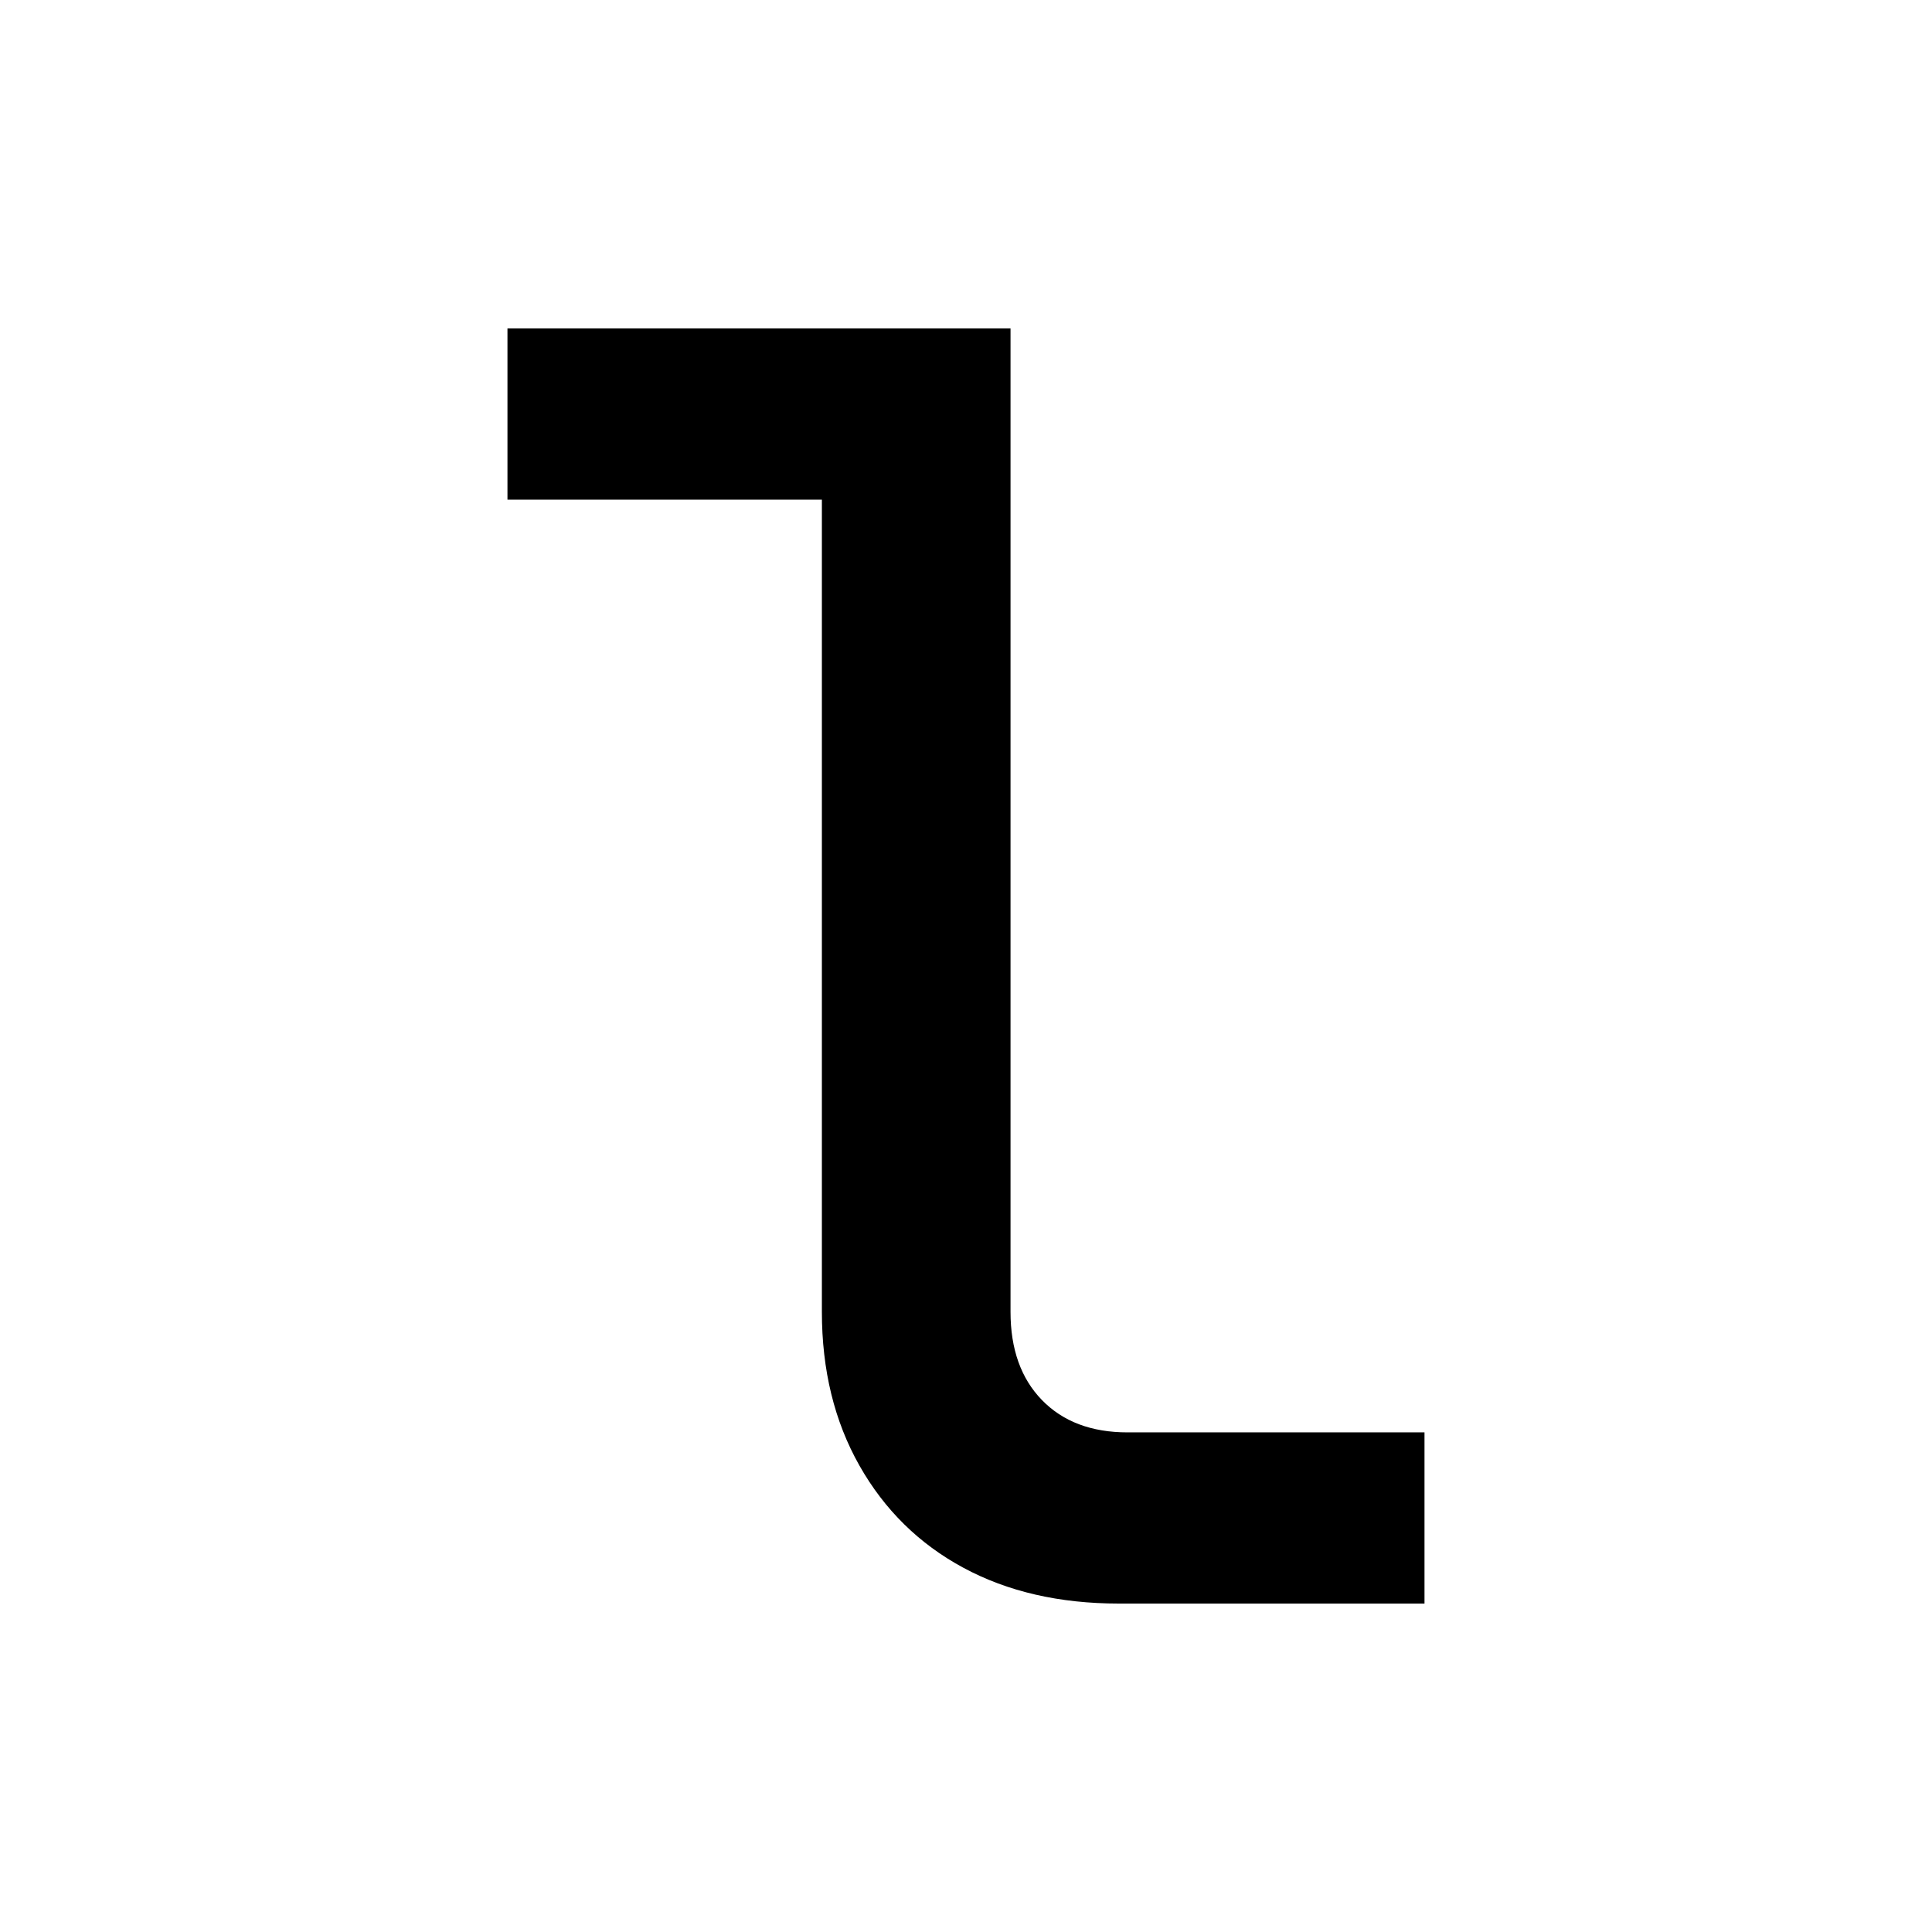
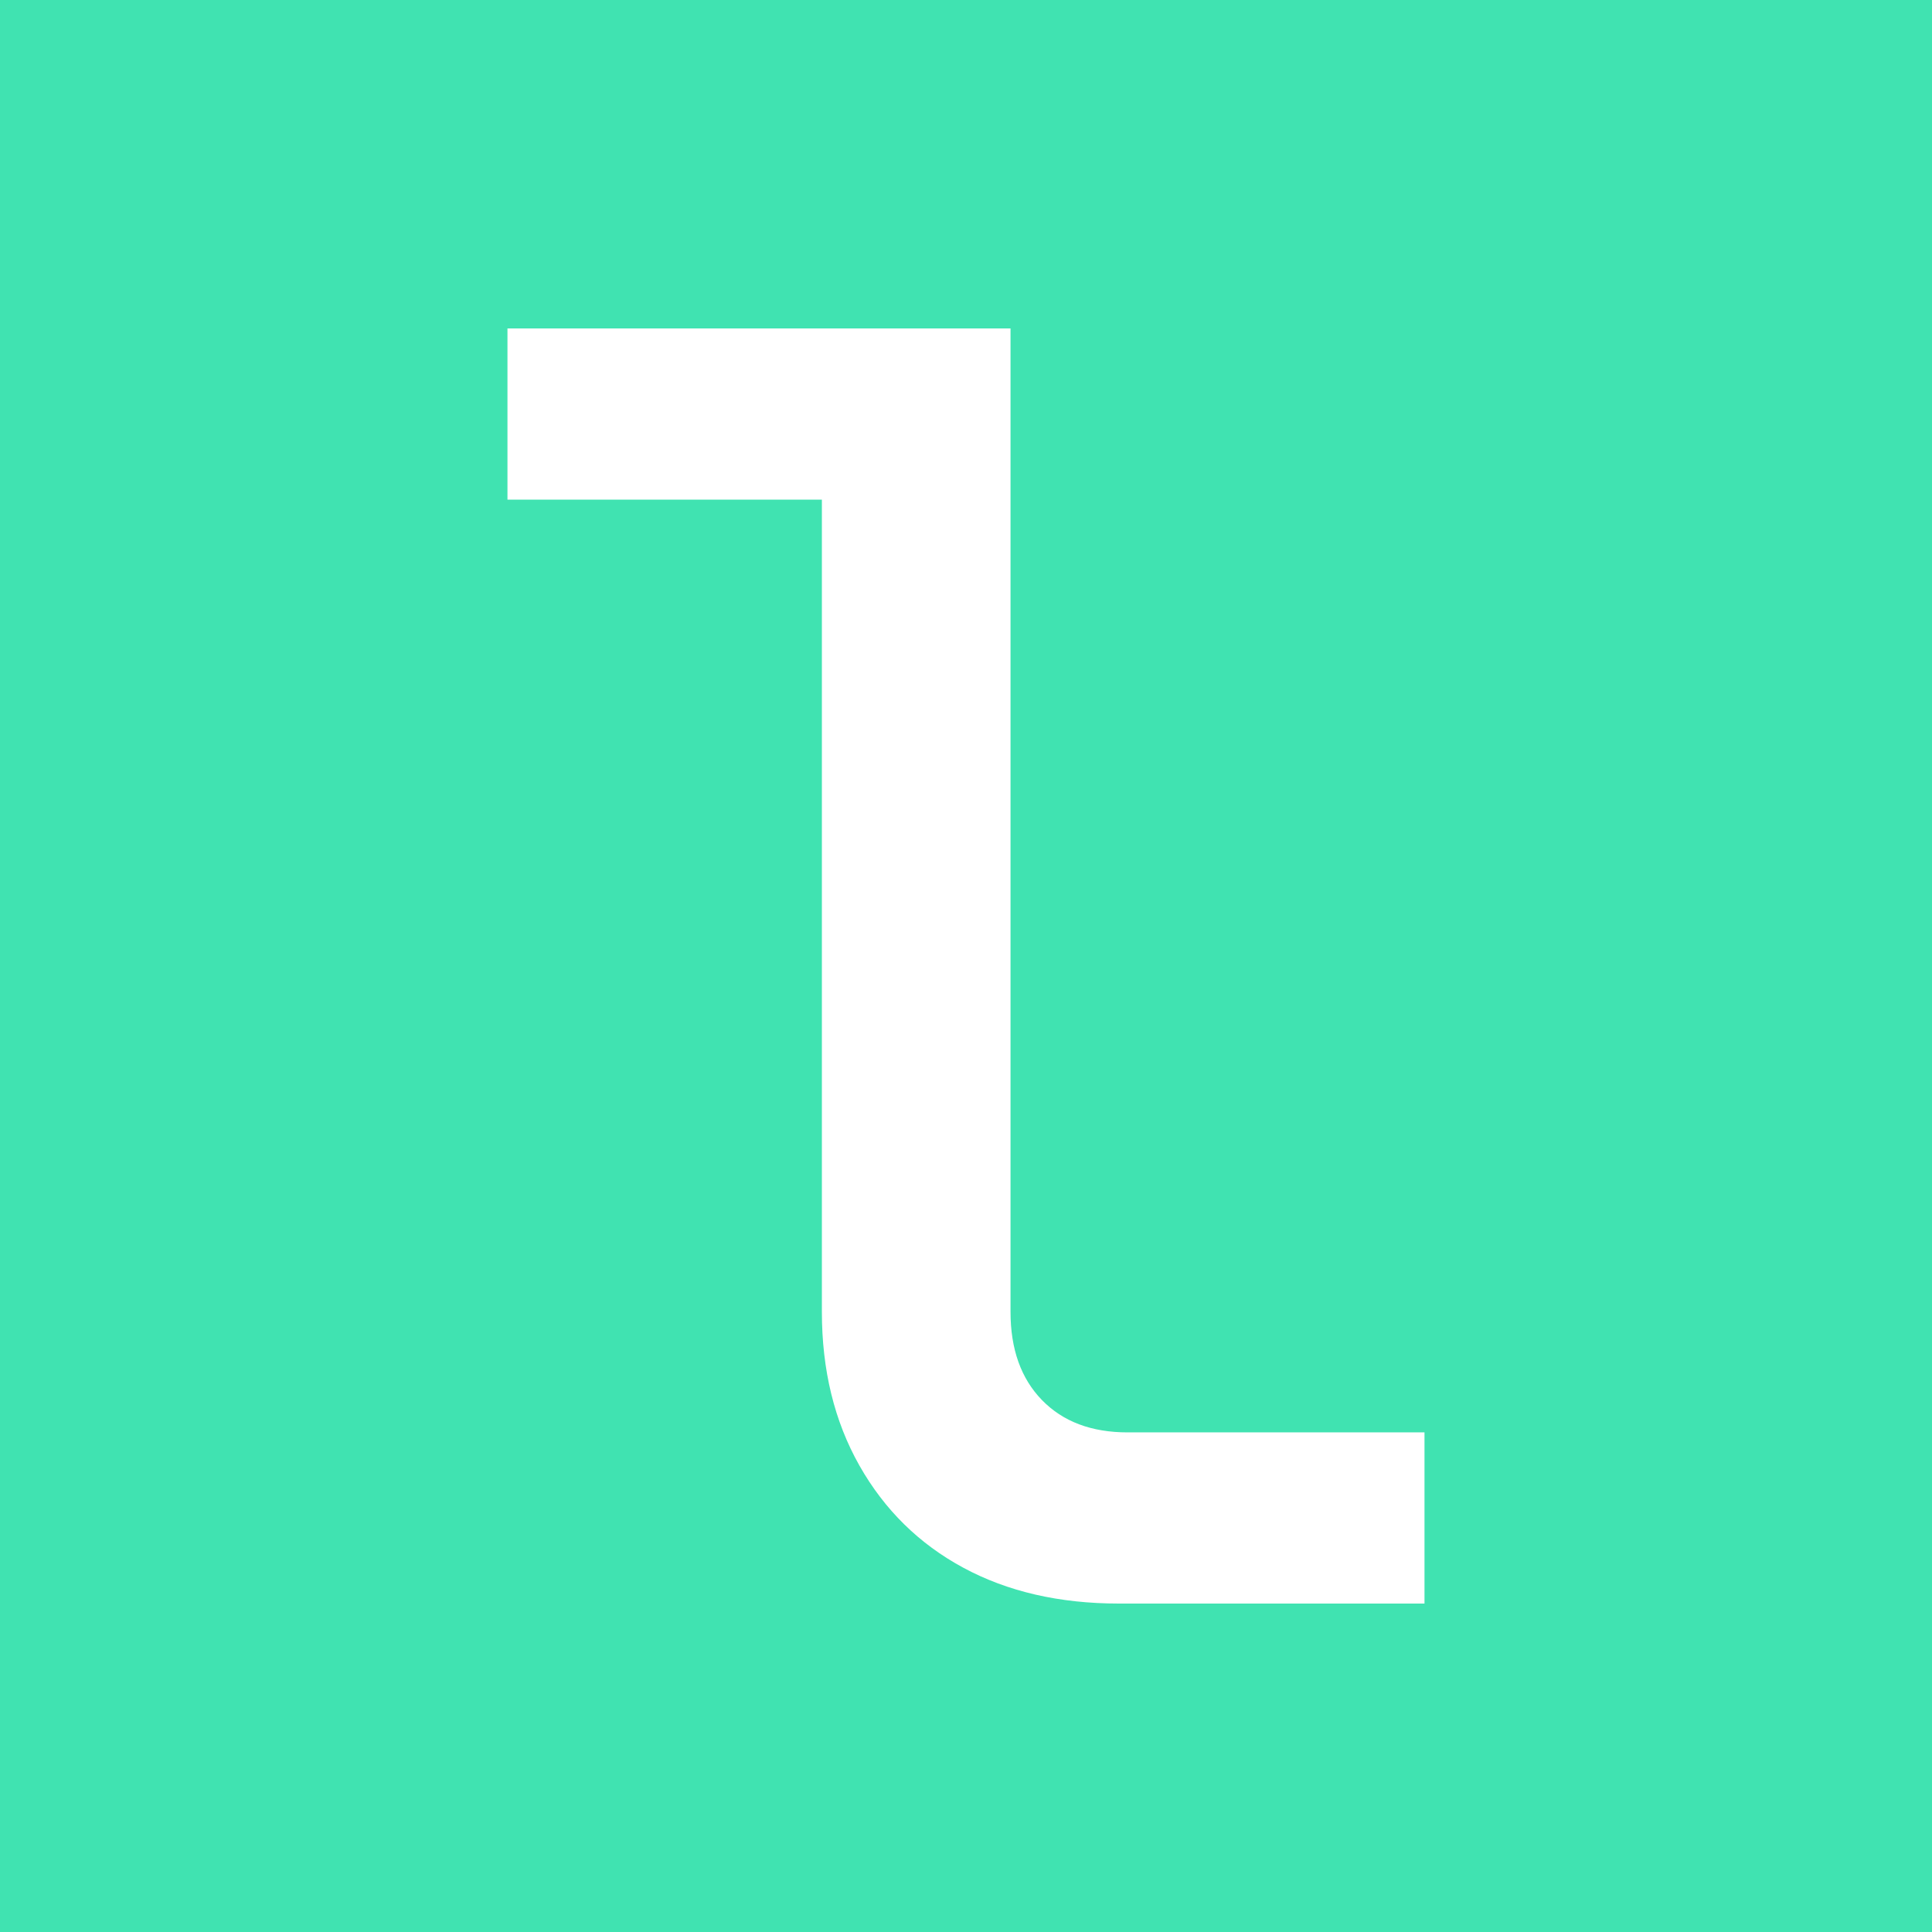
<svg xmlns="http://www.w3.org/2000/svg" viewBox="0 0 512 512">
-   <style>rect{fill:#fff}path{fill:#000}@media (prefers-color-scheme:dark){rect{fill:#000}path{fill:#fff}}</style>
-   <rect width="512" height="512" />
-   <path transform="translate(121.06 424.96) scale(0.4629 -0.4629)" d="M379 0Q328 0 290.0 20.5Q252 41 230.5 79.0Q209 117 209 167V632H29V730H317V167Q317 135 335.0 116.5Q353 98 384 98H554V0Z" />
+   <rect width="512" height="512" fill="#40e3b1" />
+   <path fill="#fff" transform="translate(121.06 424.96) scale(0.4629 -0.4629)" d="M379 0Q328 0 290.0 20.5Q252 41 230.5 79.0Q209 117 209 167V632H29V730H317V167Q317 135 335.0 116.5Q353 98 384 98H554V0Z" />
</svg>
